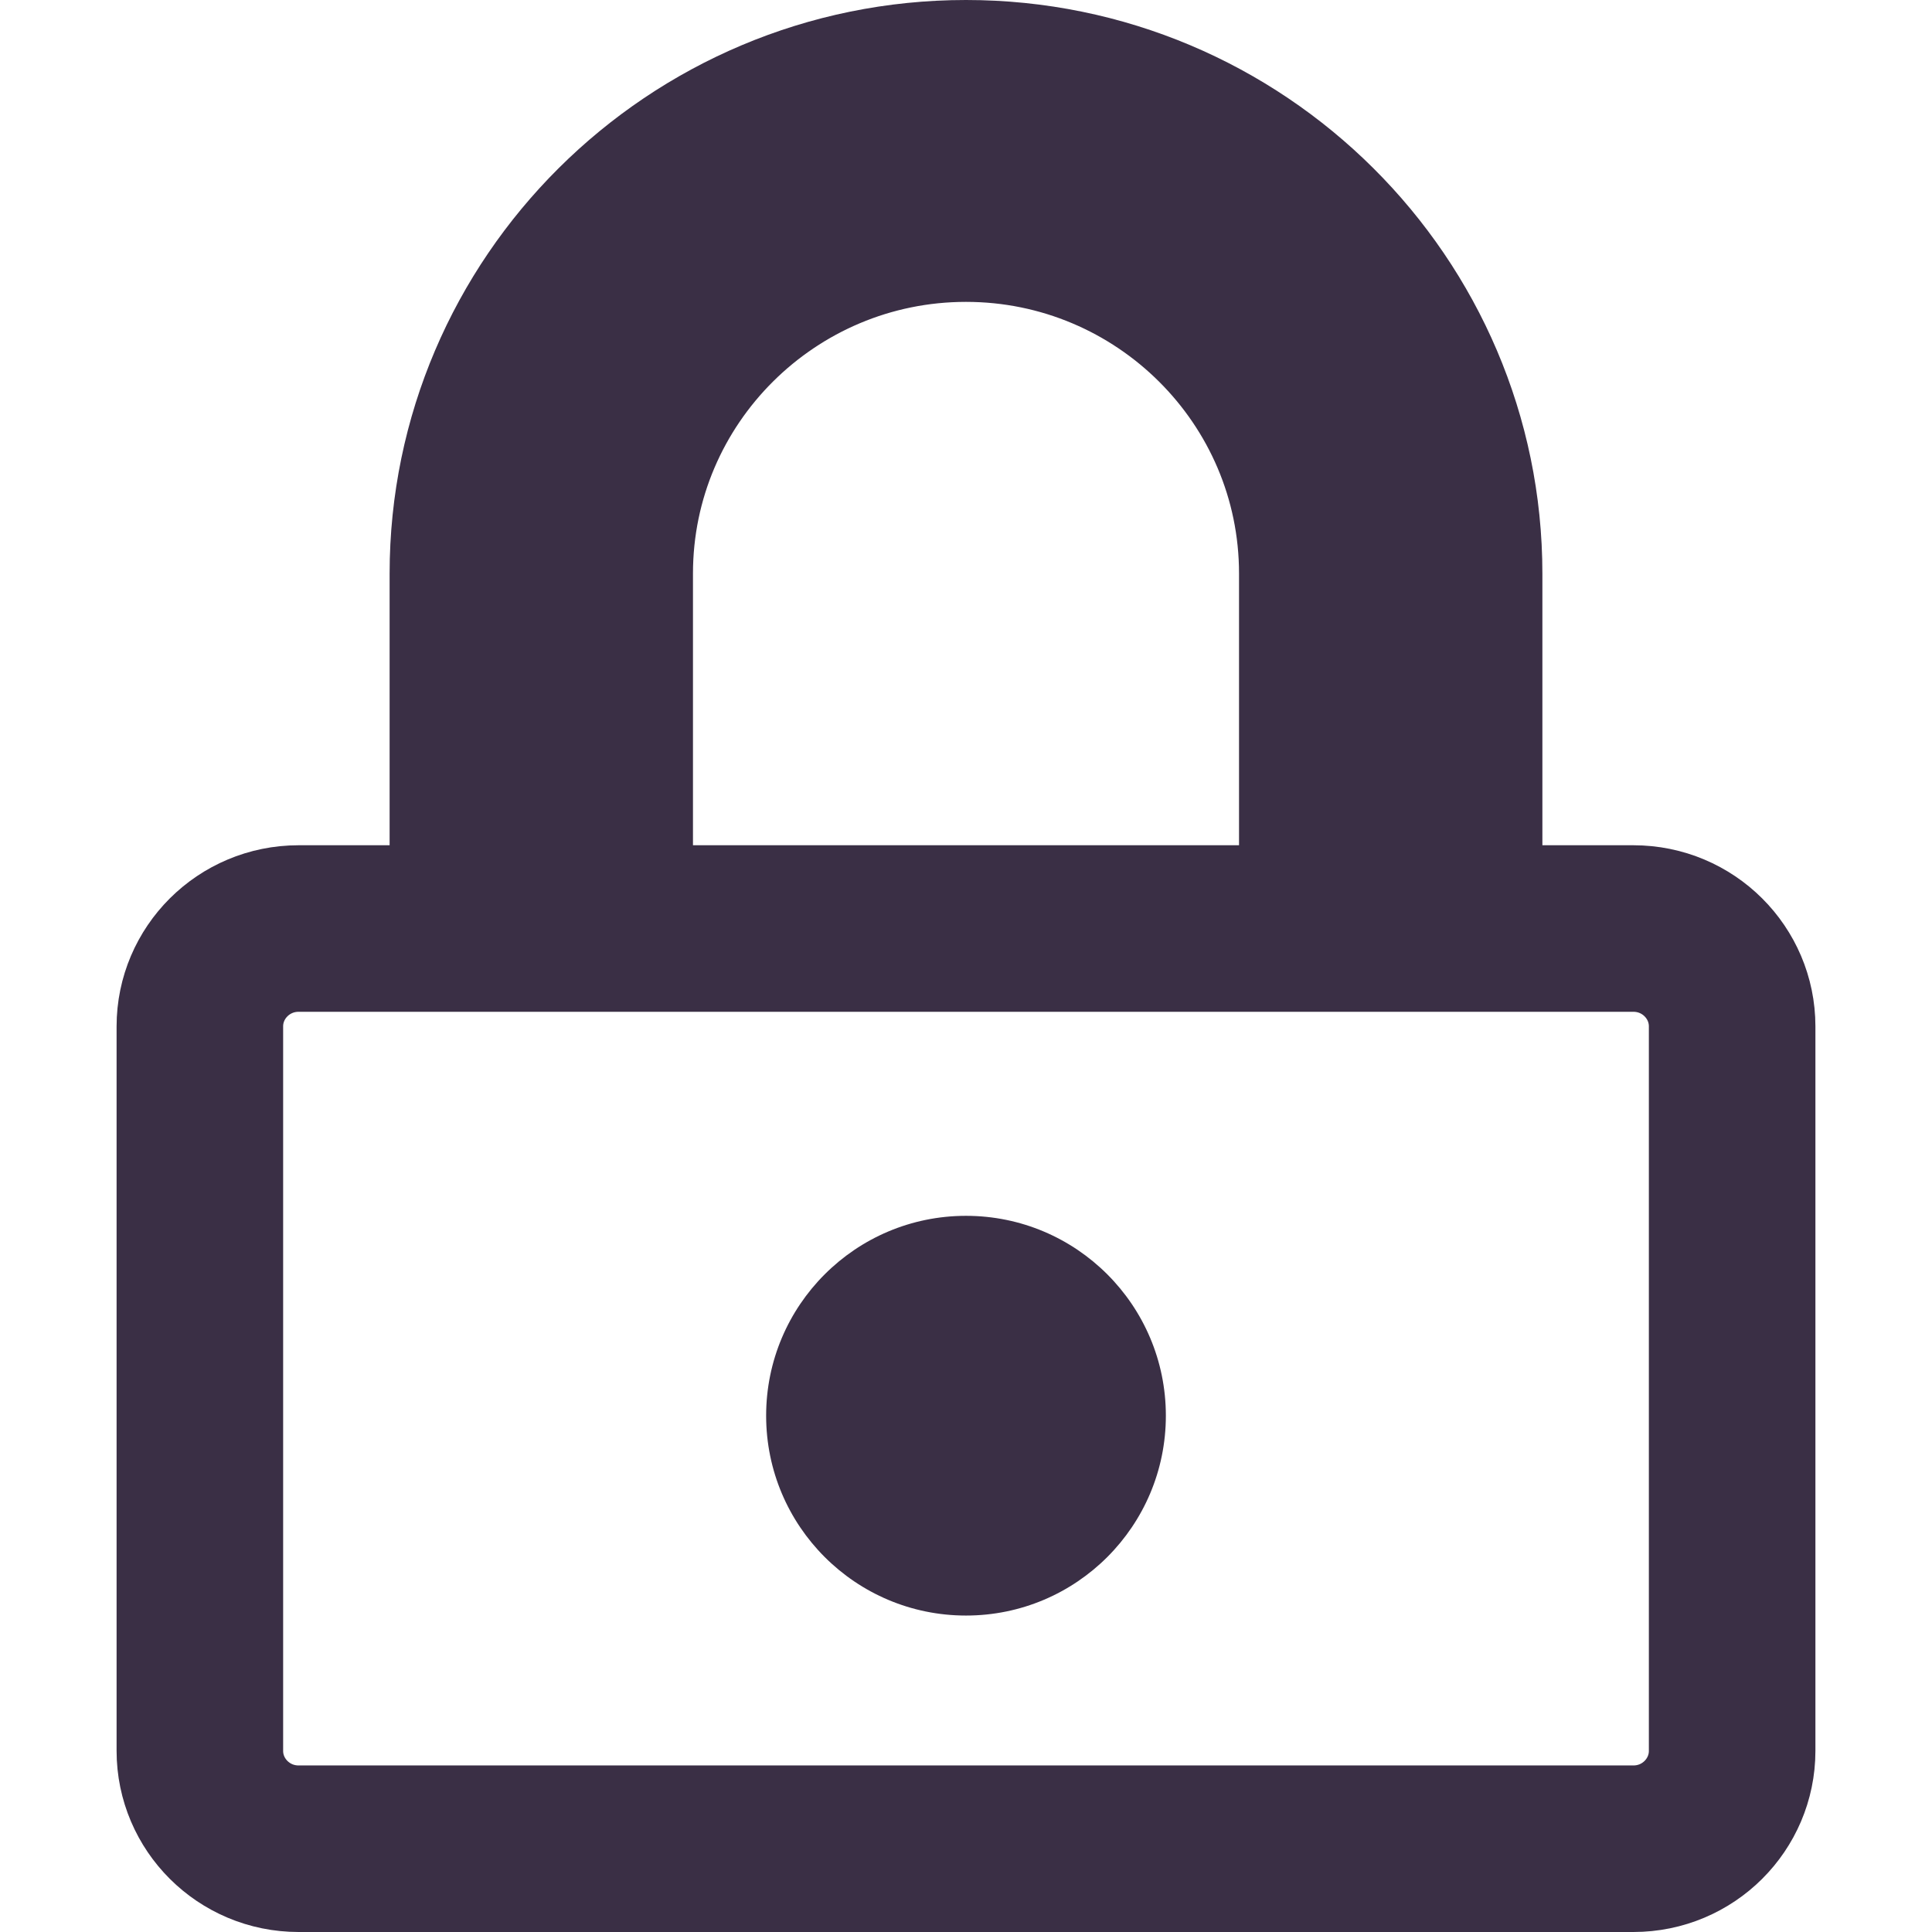
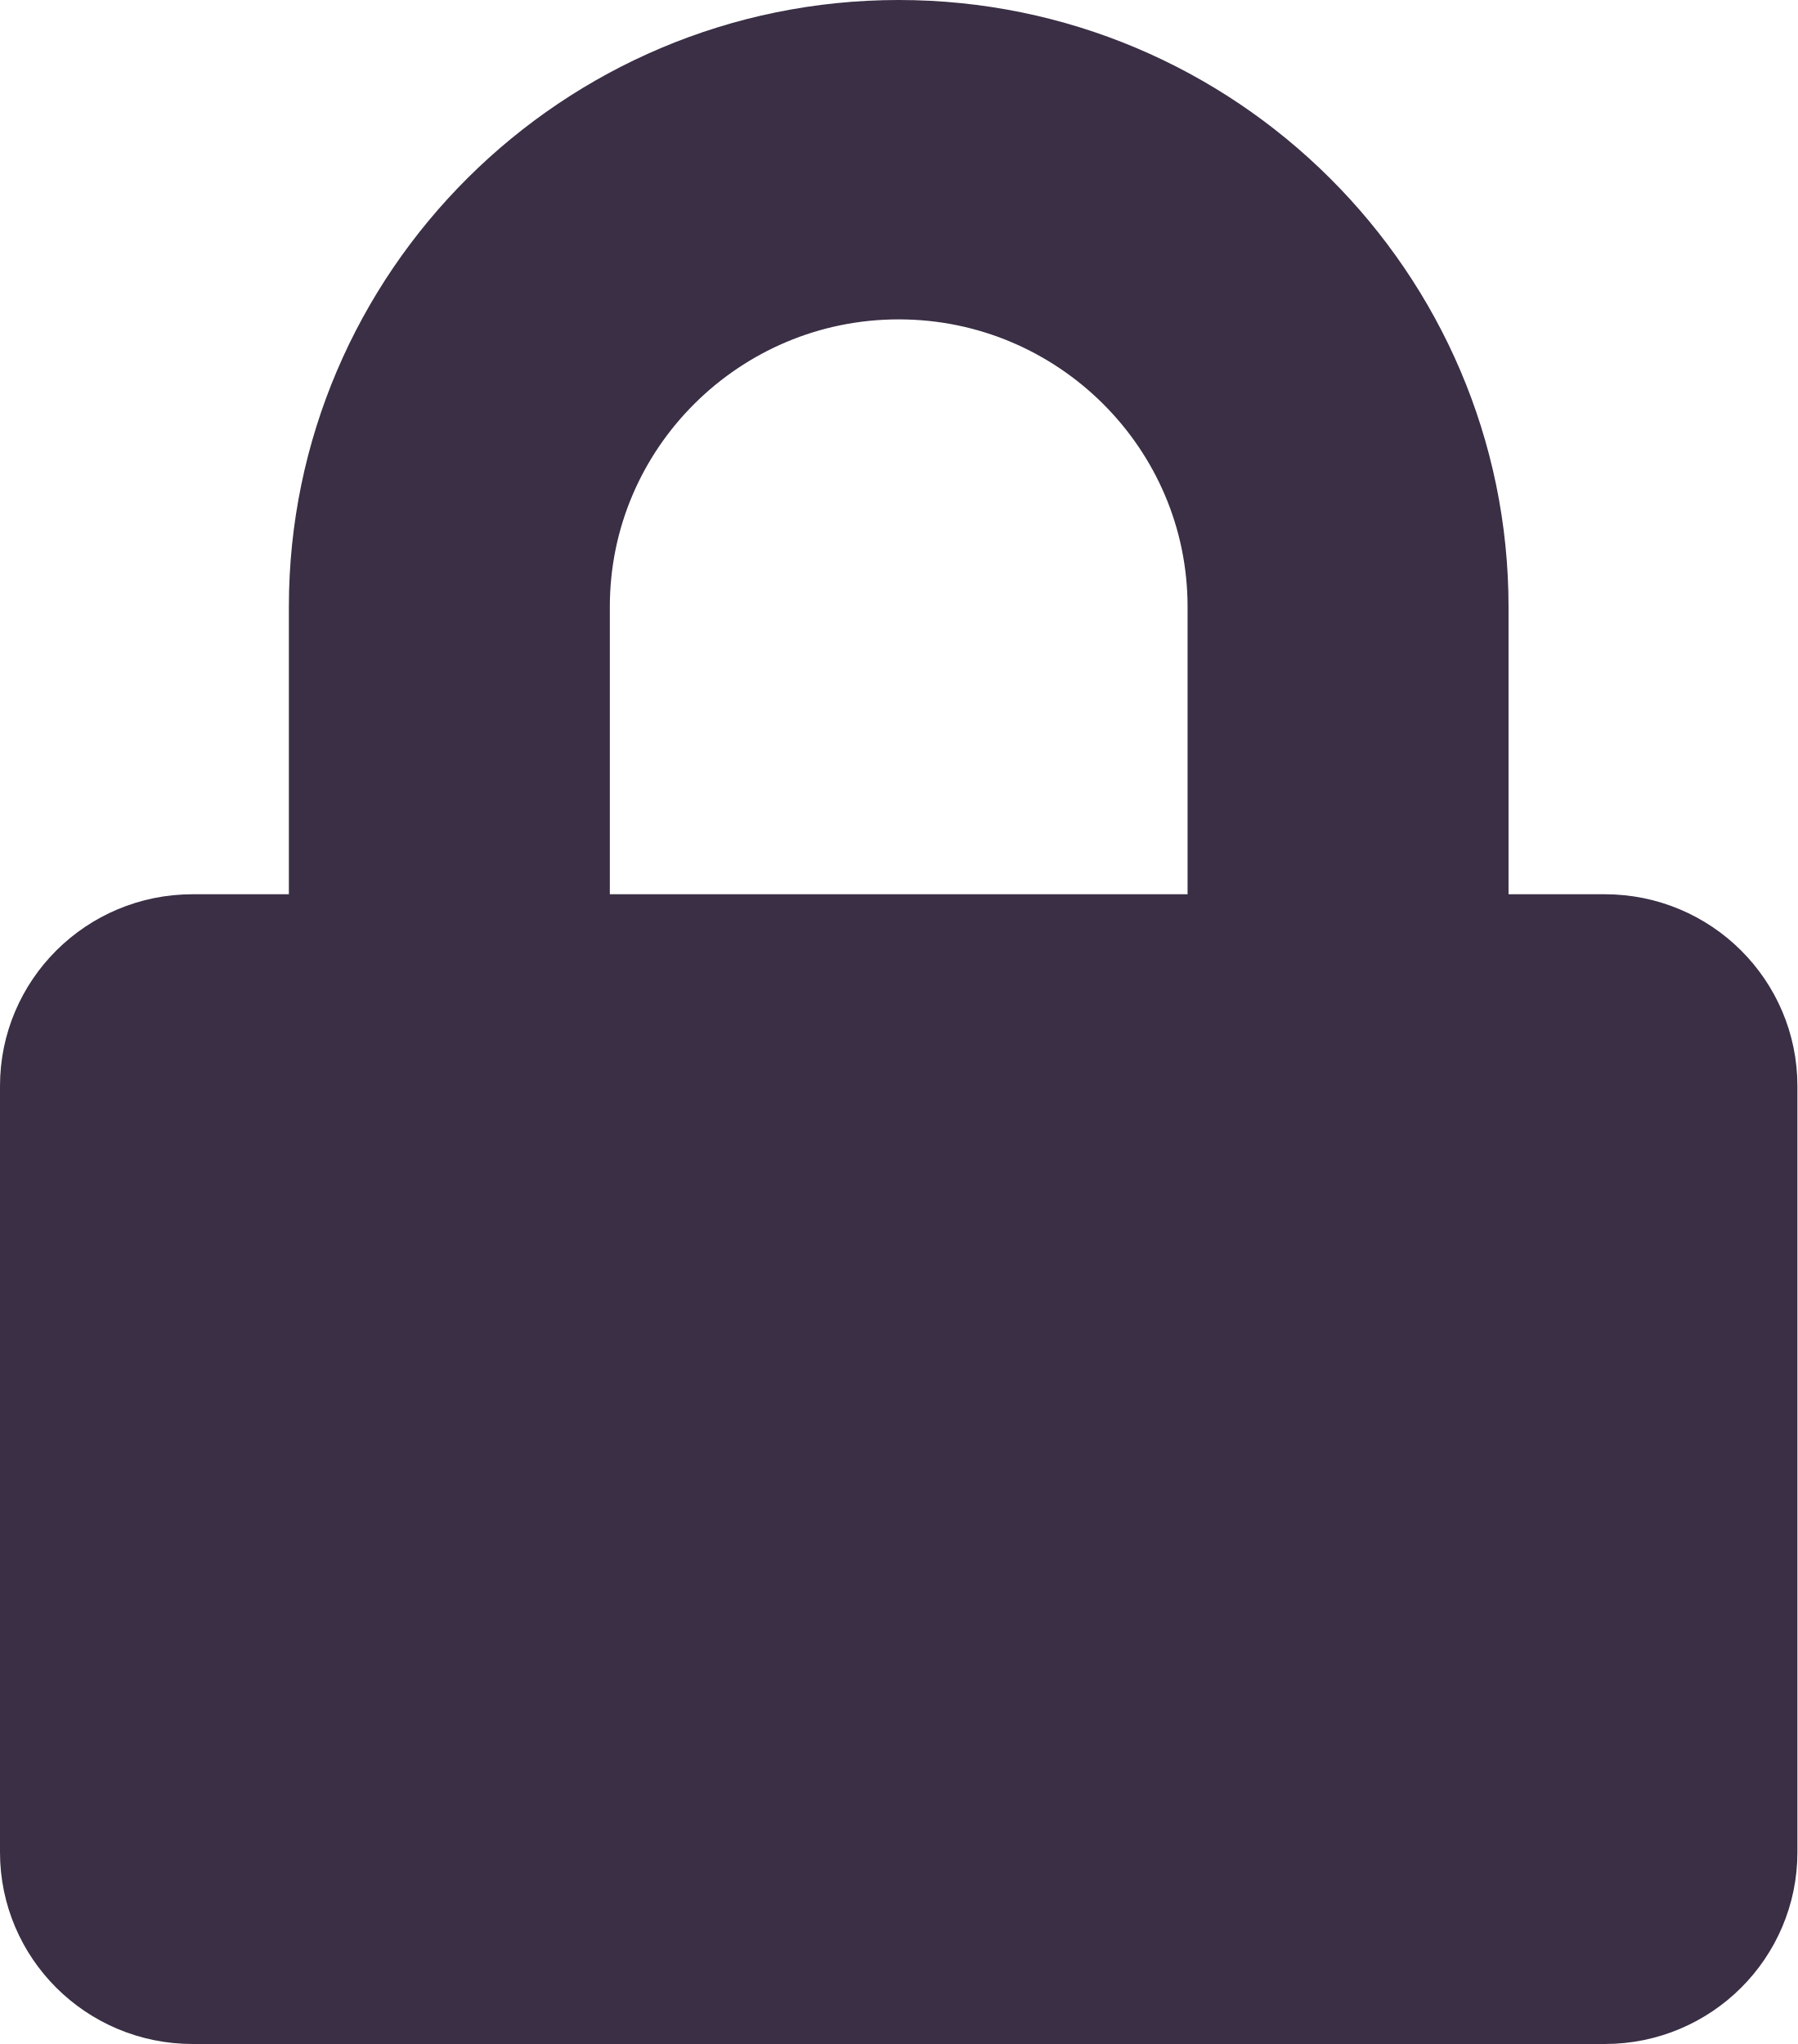
- <svg xmlns="http://www.w3.org/2000/svg" width="116" height="116" viewBox="0 0 116 116" fill="none">
-   <path d="M87.607 50.75V55.75H92.607H98.071C101.367 55.75 104 58.406 104 61.625V105.125C104 108.344 101.367 111 98.071 111H17.929C14.633 111 12 108.344 12 105.125V61.625C12 58.406 14.633 55.75 17.929 55.75H23.393H28.393V50.75V34.438C28.393 18.236 41.659 5 58 5C74.341 5 87.607 18.236 87.607 34.438V50.75ZM74.393 55.75H79.393V50.75V34.438C79.393 22.658 69.777 13.125 58 13.125C46.223 13.125 36.607 22.658 36.607 34.438V50.75V55.75H41.607H74.393Z" stroke="#3A2F45" stroke-width="10" />
-   <circle cx="58" cy="85" r="12" fill="#3A2F45" />
+ <svg xmlns="http://www.w3.org/2000/svg" width="102" height="116" viewBox="0 0 102 116" fill="none">
+   <path d="M80.607 50.75V55.75H85.607H91.071C94.367 55.75 97 58.406 97 61.625V105.125C97 108.344 94.367 111 91.071 111H10.929C7.633 111 5 108.344 5 105.125V61.625C5 58.406 7.633 55.75 10.929 55.75H16.393H21.393V50.75V34.438C21.393 18.236 34.659 5 51 5C67.341 5 80.607 18.236 80.607 34.438V50.75ZM67.393 55.75H72.393V50.75V34.438C72.393 22.658 62.777 13.125 51 13.125C39.223 13.125 29.607 22.658 29.607 34.438V50.75V55.75H34.607H67.393Z" fill="#3A2F45" stroke="#3A2F45" stroke-width="10" />
</svg>
